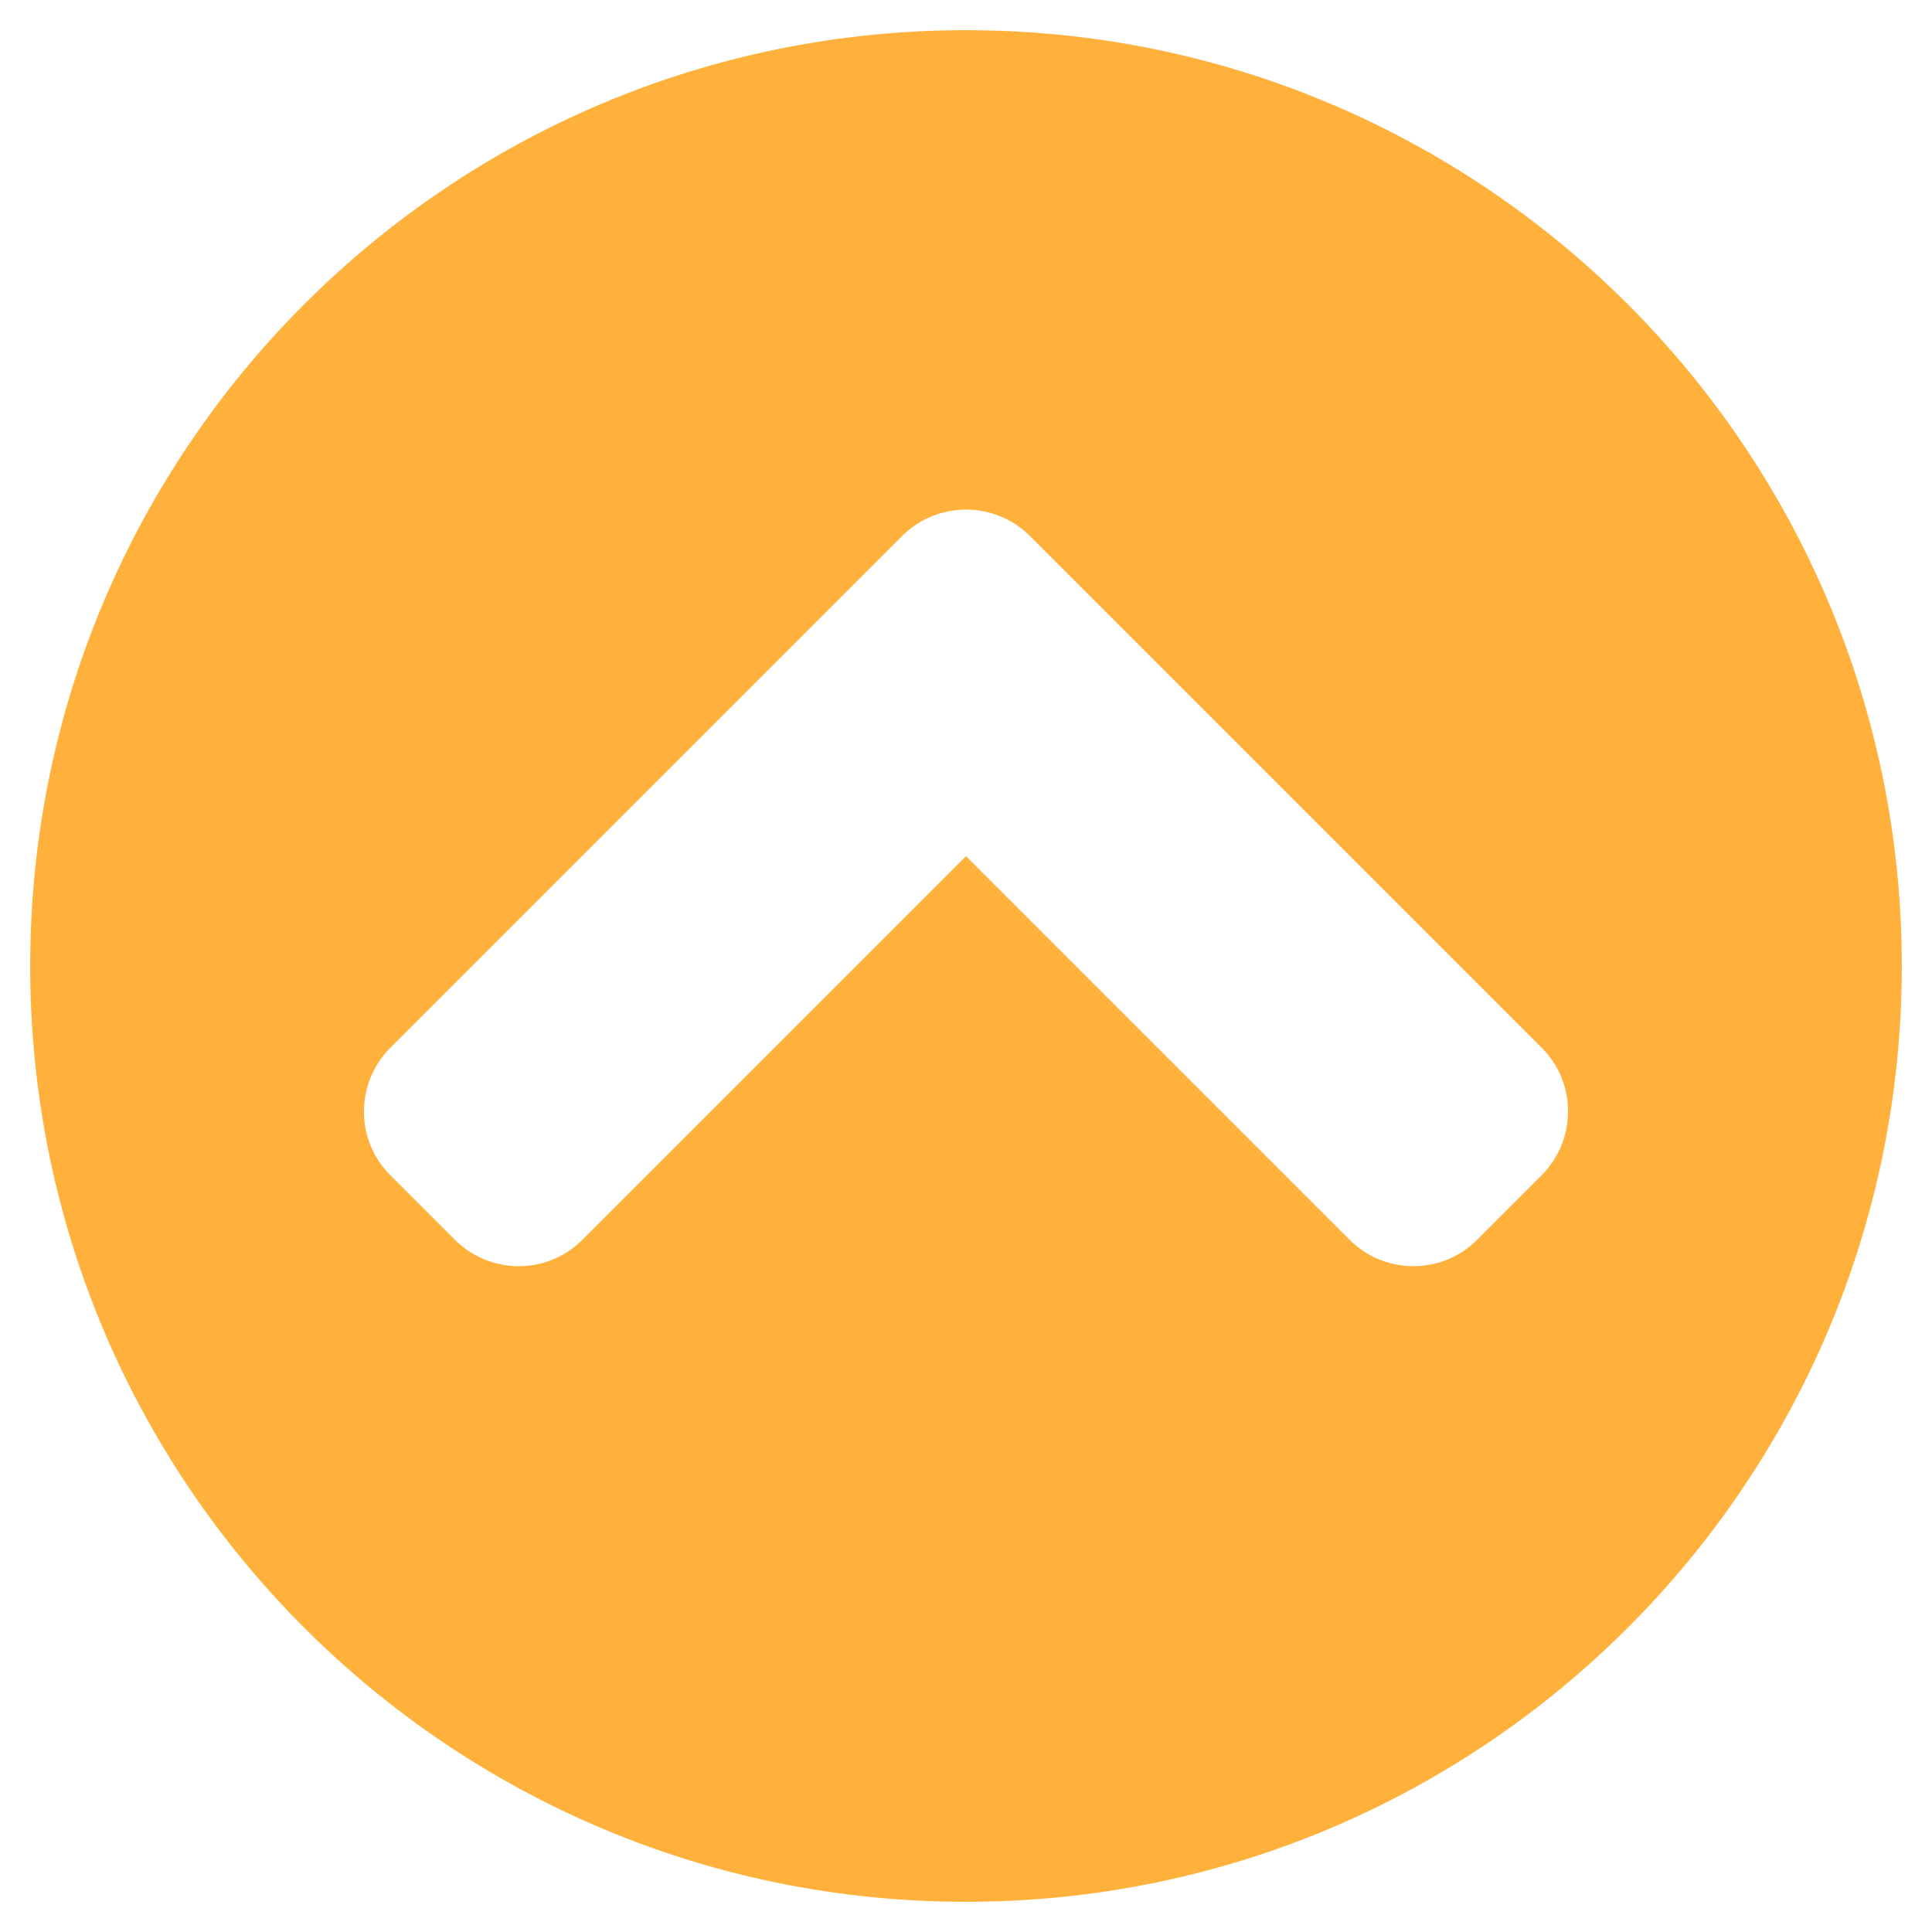
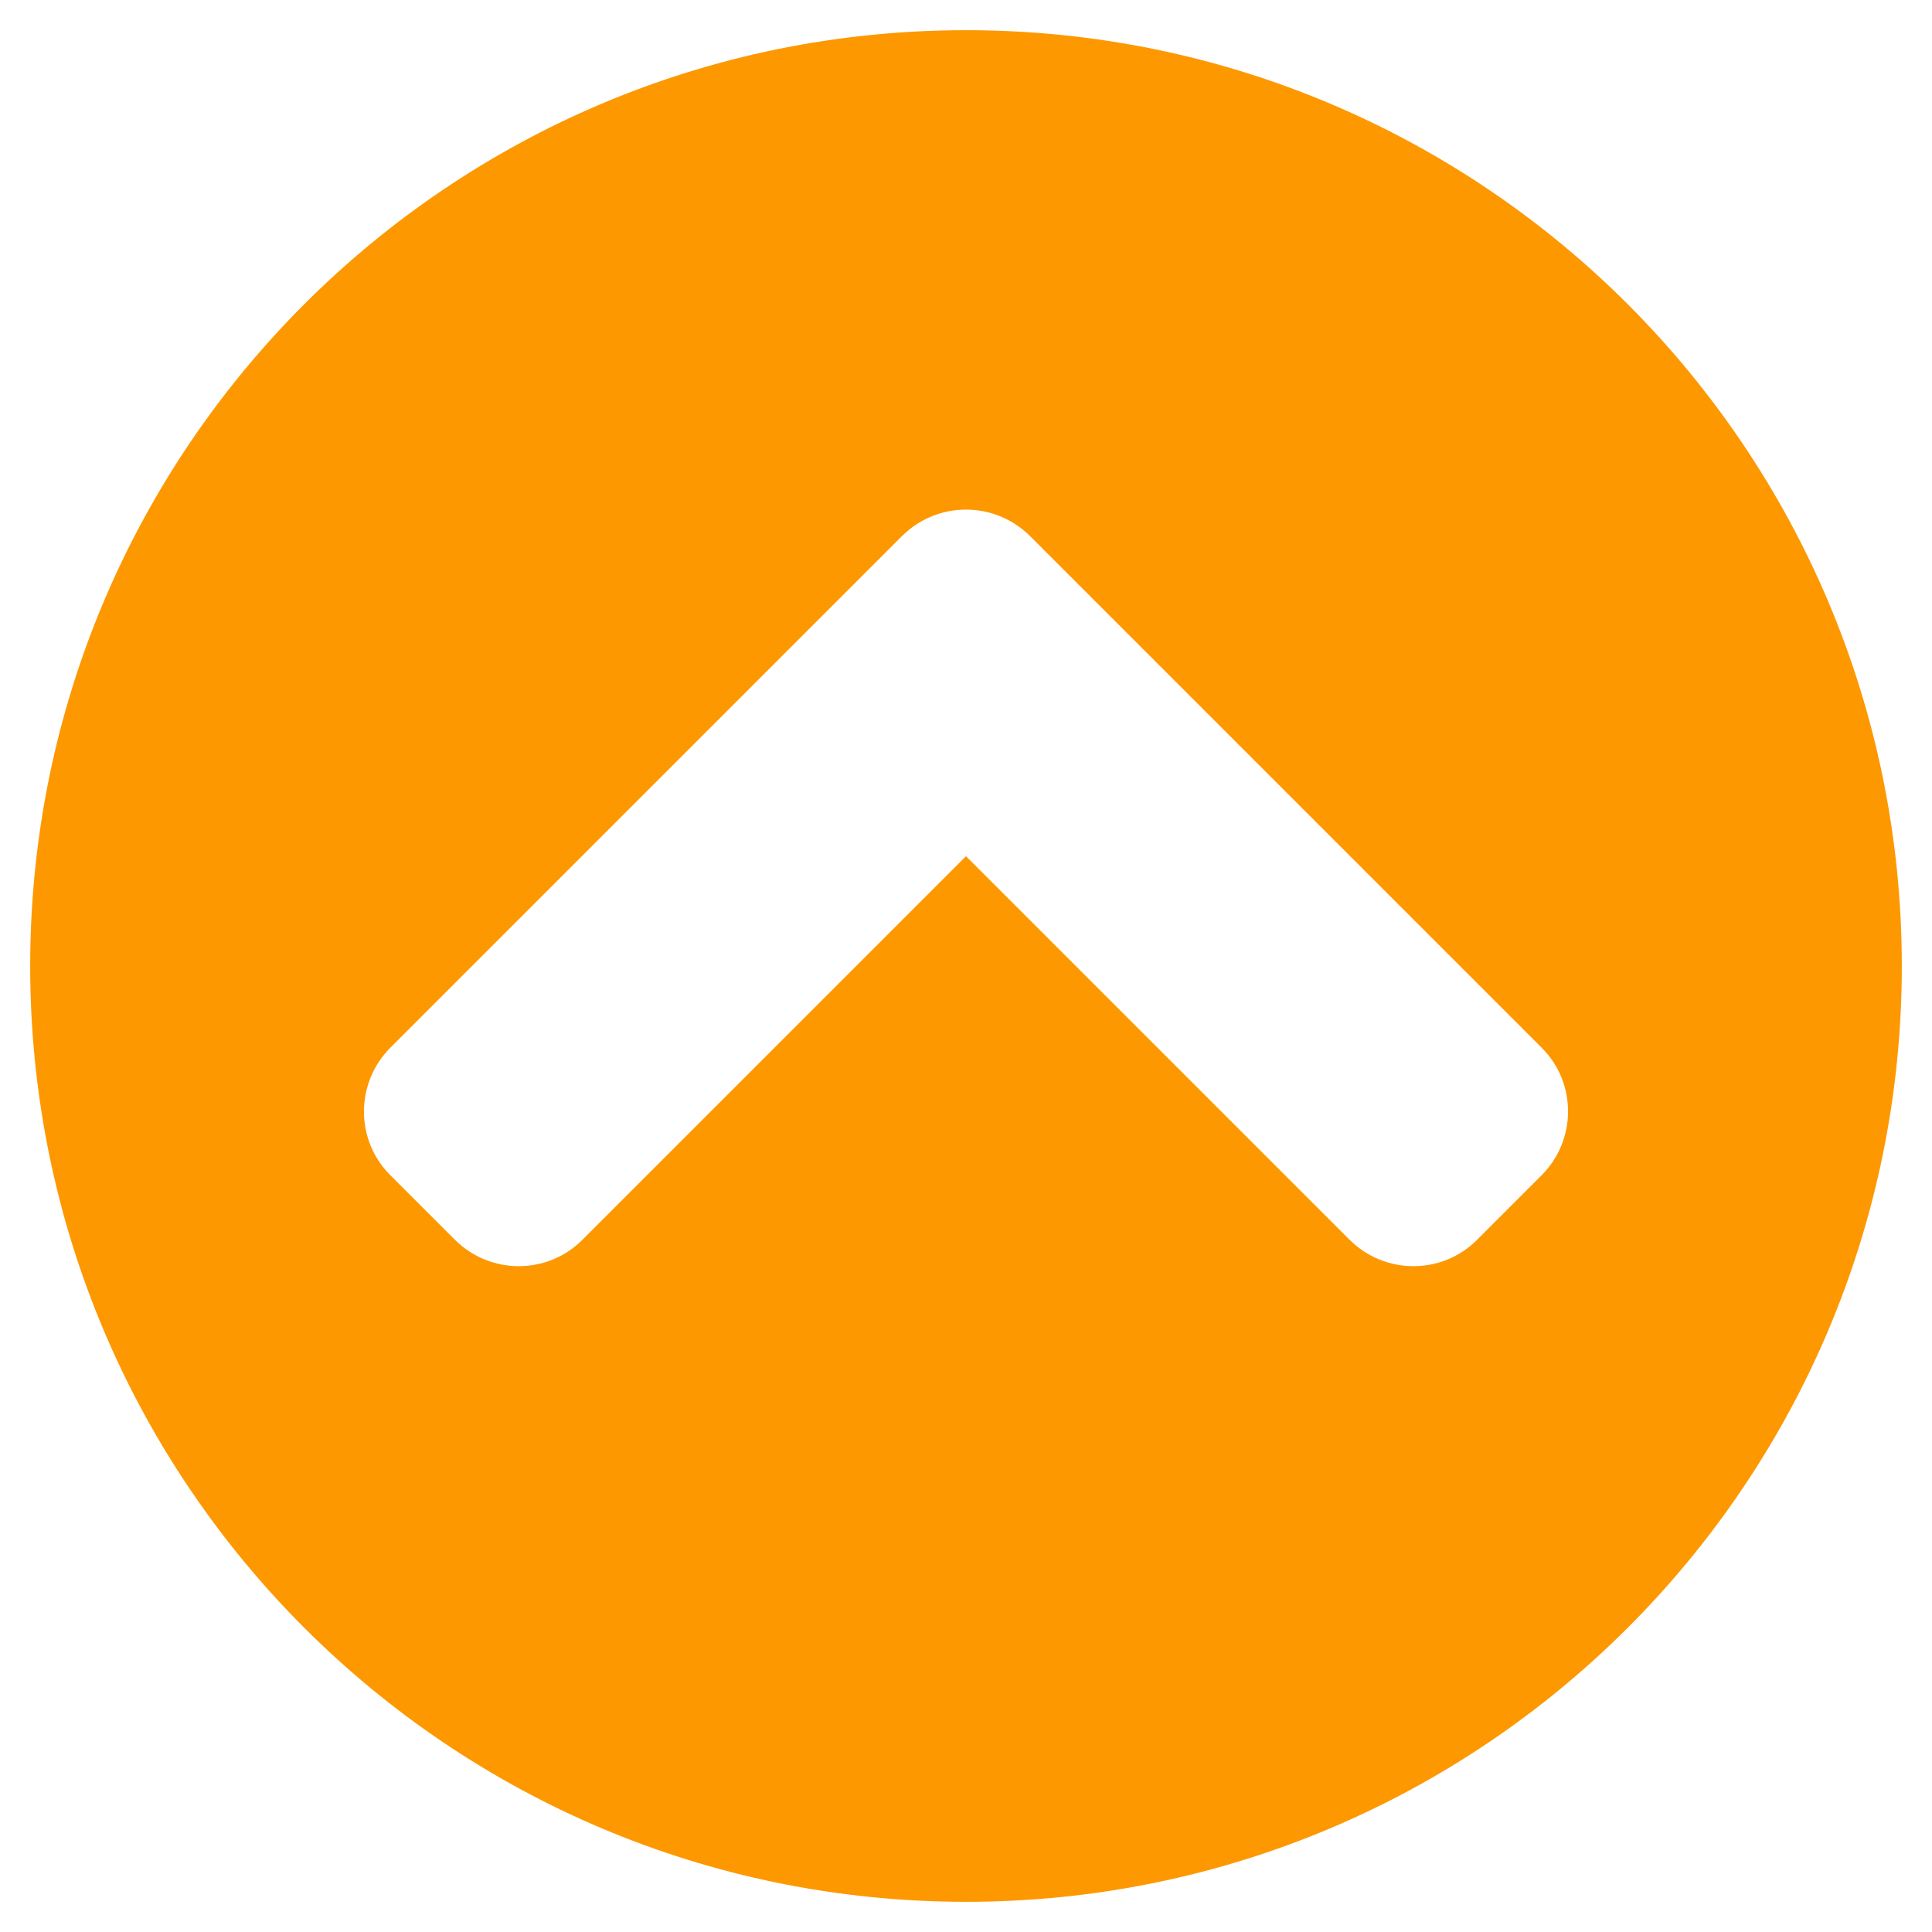
<svg xmlns="http://www.w3.org/2000/svg" aria-hidden="true" data-prefix="fas" data-icon="chevron-circle-up" class="svg-inline--fa fa-chevron-circle-up fa-w-16" viewBox="0 0 512 512">
-   <path fill="#ffb13b" d="M8 256C8 119 119 8 256 8s248 111 248 248-111 248-248 248S8 393 8 256zm231-113.9L103.5 277.6c-9.4 9.4-9.4 24.6 0 33.9l17 17c9.4 9.4 24.6 9.4 33.9 0L256 226.9l101.6 101.6c9.4 9.4 24.6 9.4 33.9 0l17-17c9.4-9.4 9.4-24.6 0-33.9L273 142.1c-9.4-9.4-24.6-9.4-34 0z" />
+   <path fill="#FD9800" d="M8 256C8 119 119 8 256 8s248 111 248 248-111 248-248 248S8 393 8 256zm231-113.9L103.5 277.6c-9.4 9.4-9.4 24.6 0 33.9l17 17c9.4 9.4 24.6 9.4 33.9 0L256 226.9l101.6 101.6c9.4 9.4 24.6 9.4 33.9 0l17-17c9.4-9.4 9.4-24.6 0-33.9L273 142.1c-9.4-9.4-24.6-9.4-34 0z" />
</svg>
